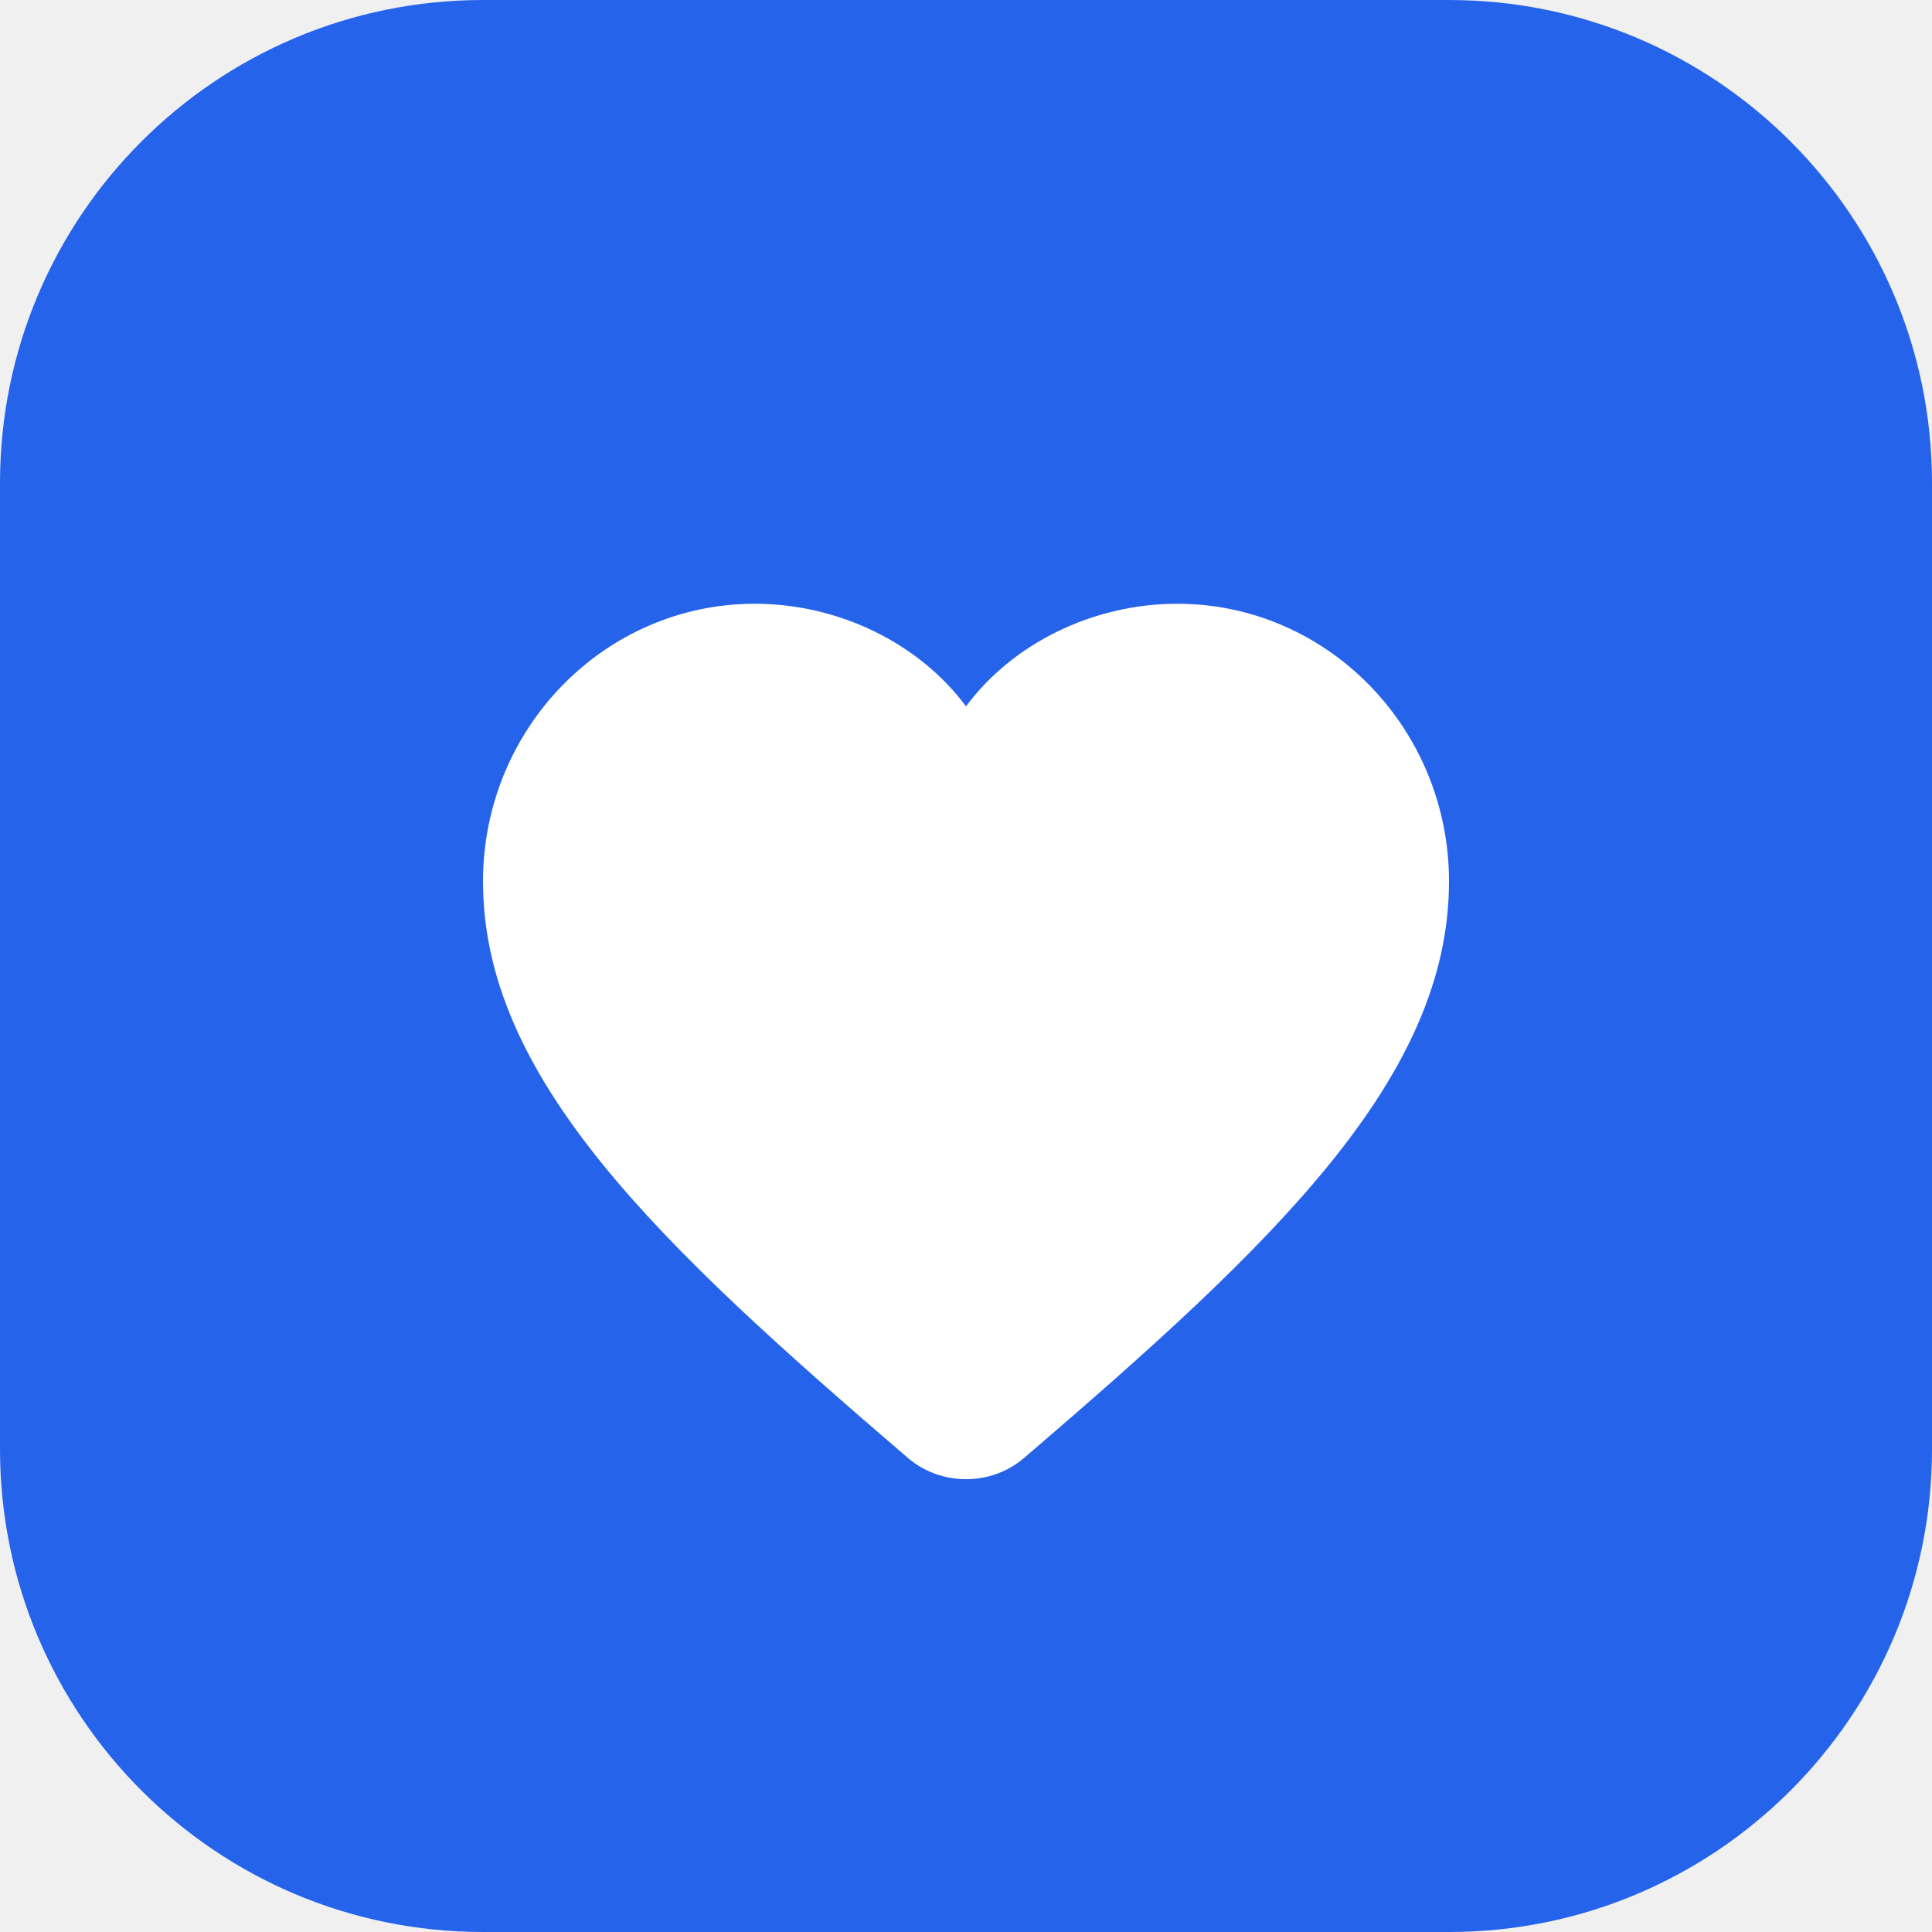
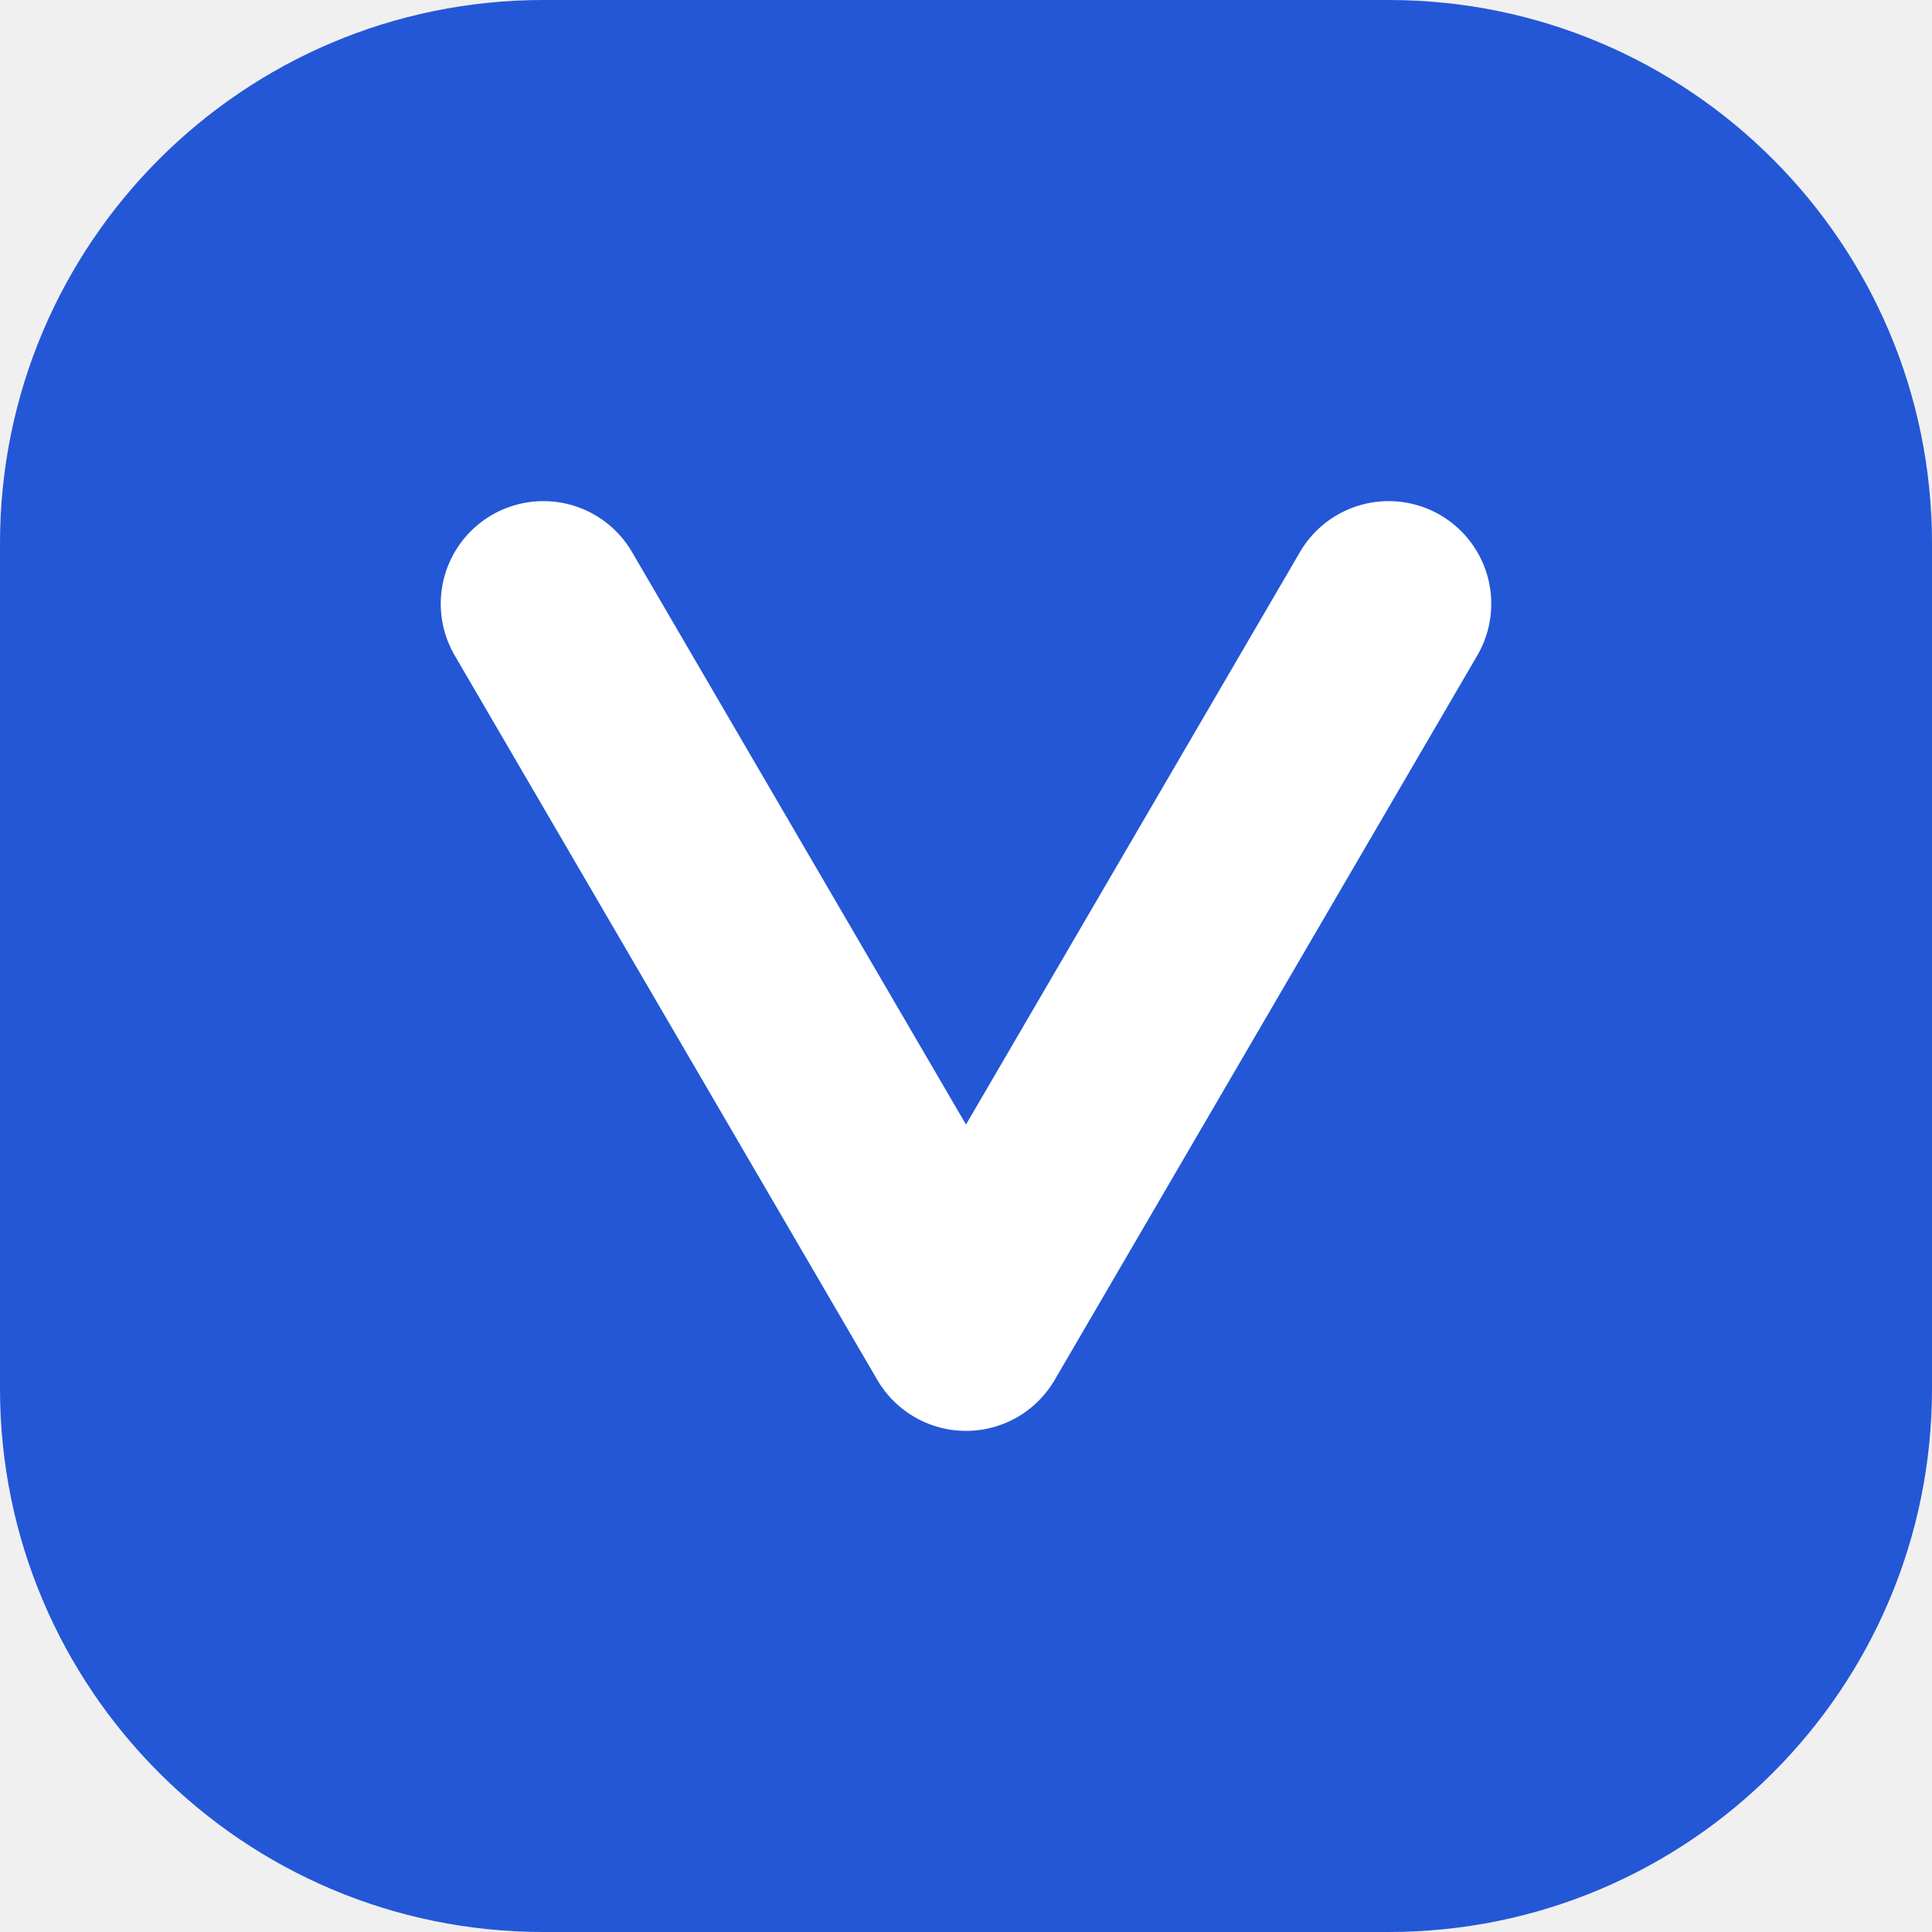
<svg xmlns="http://www.w3.org/2000/svg" viewBox="0 0 32 32">
-   <rect width="32" height="32" rx="8" fill="#2563eb" />
-   <path d="M16 24.5c-.35 0-.69-.12-.96-.35C10.9 20.6 8 17.86 8 14.6 8 12.06 10.02 10 12.5 10c1.4 0 2.73.66 3.5 1.7.77-1.04 2.1-1.7 3.5-1.7C21.98 10 24 12.06 24 14.6c0 3.26-2.9 6-7.04 9.55-.27.23-.61.35-.96.35z" fill="#ffffff" />
+   <rect width="32" height="32" rx="9" fill="#2457D6" />
+   <path d="M9 10l7 12 7-12" fill="none" stroke="#ffffff" stroke-width="3.4" stroke-linecap="round" stroke-linejoin="round" />
</svg>
